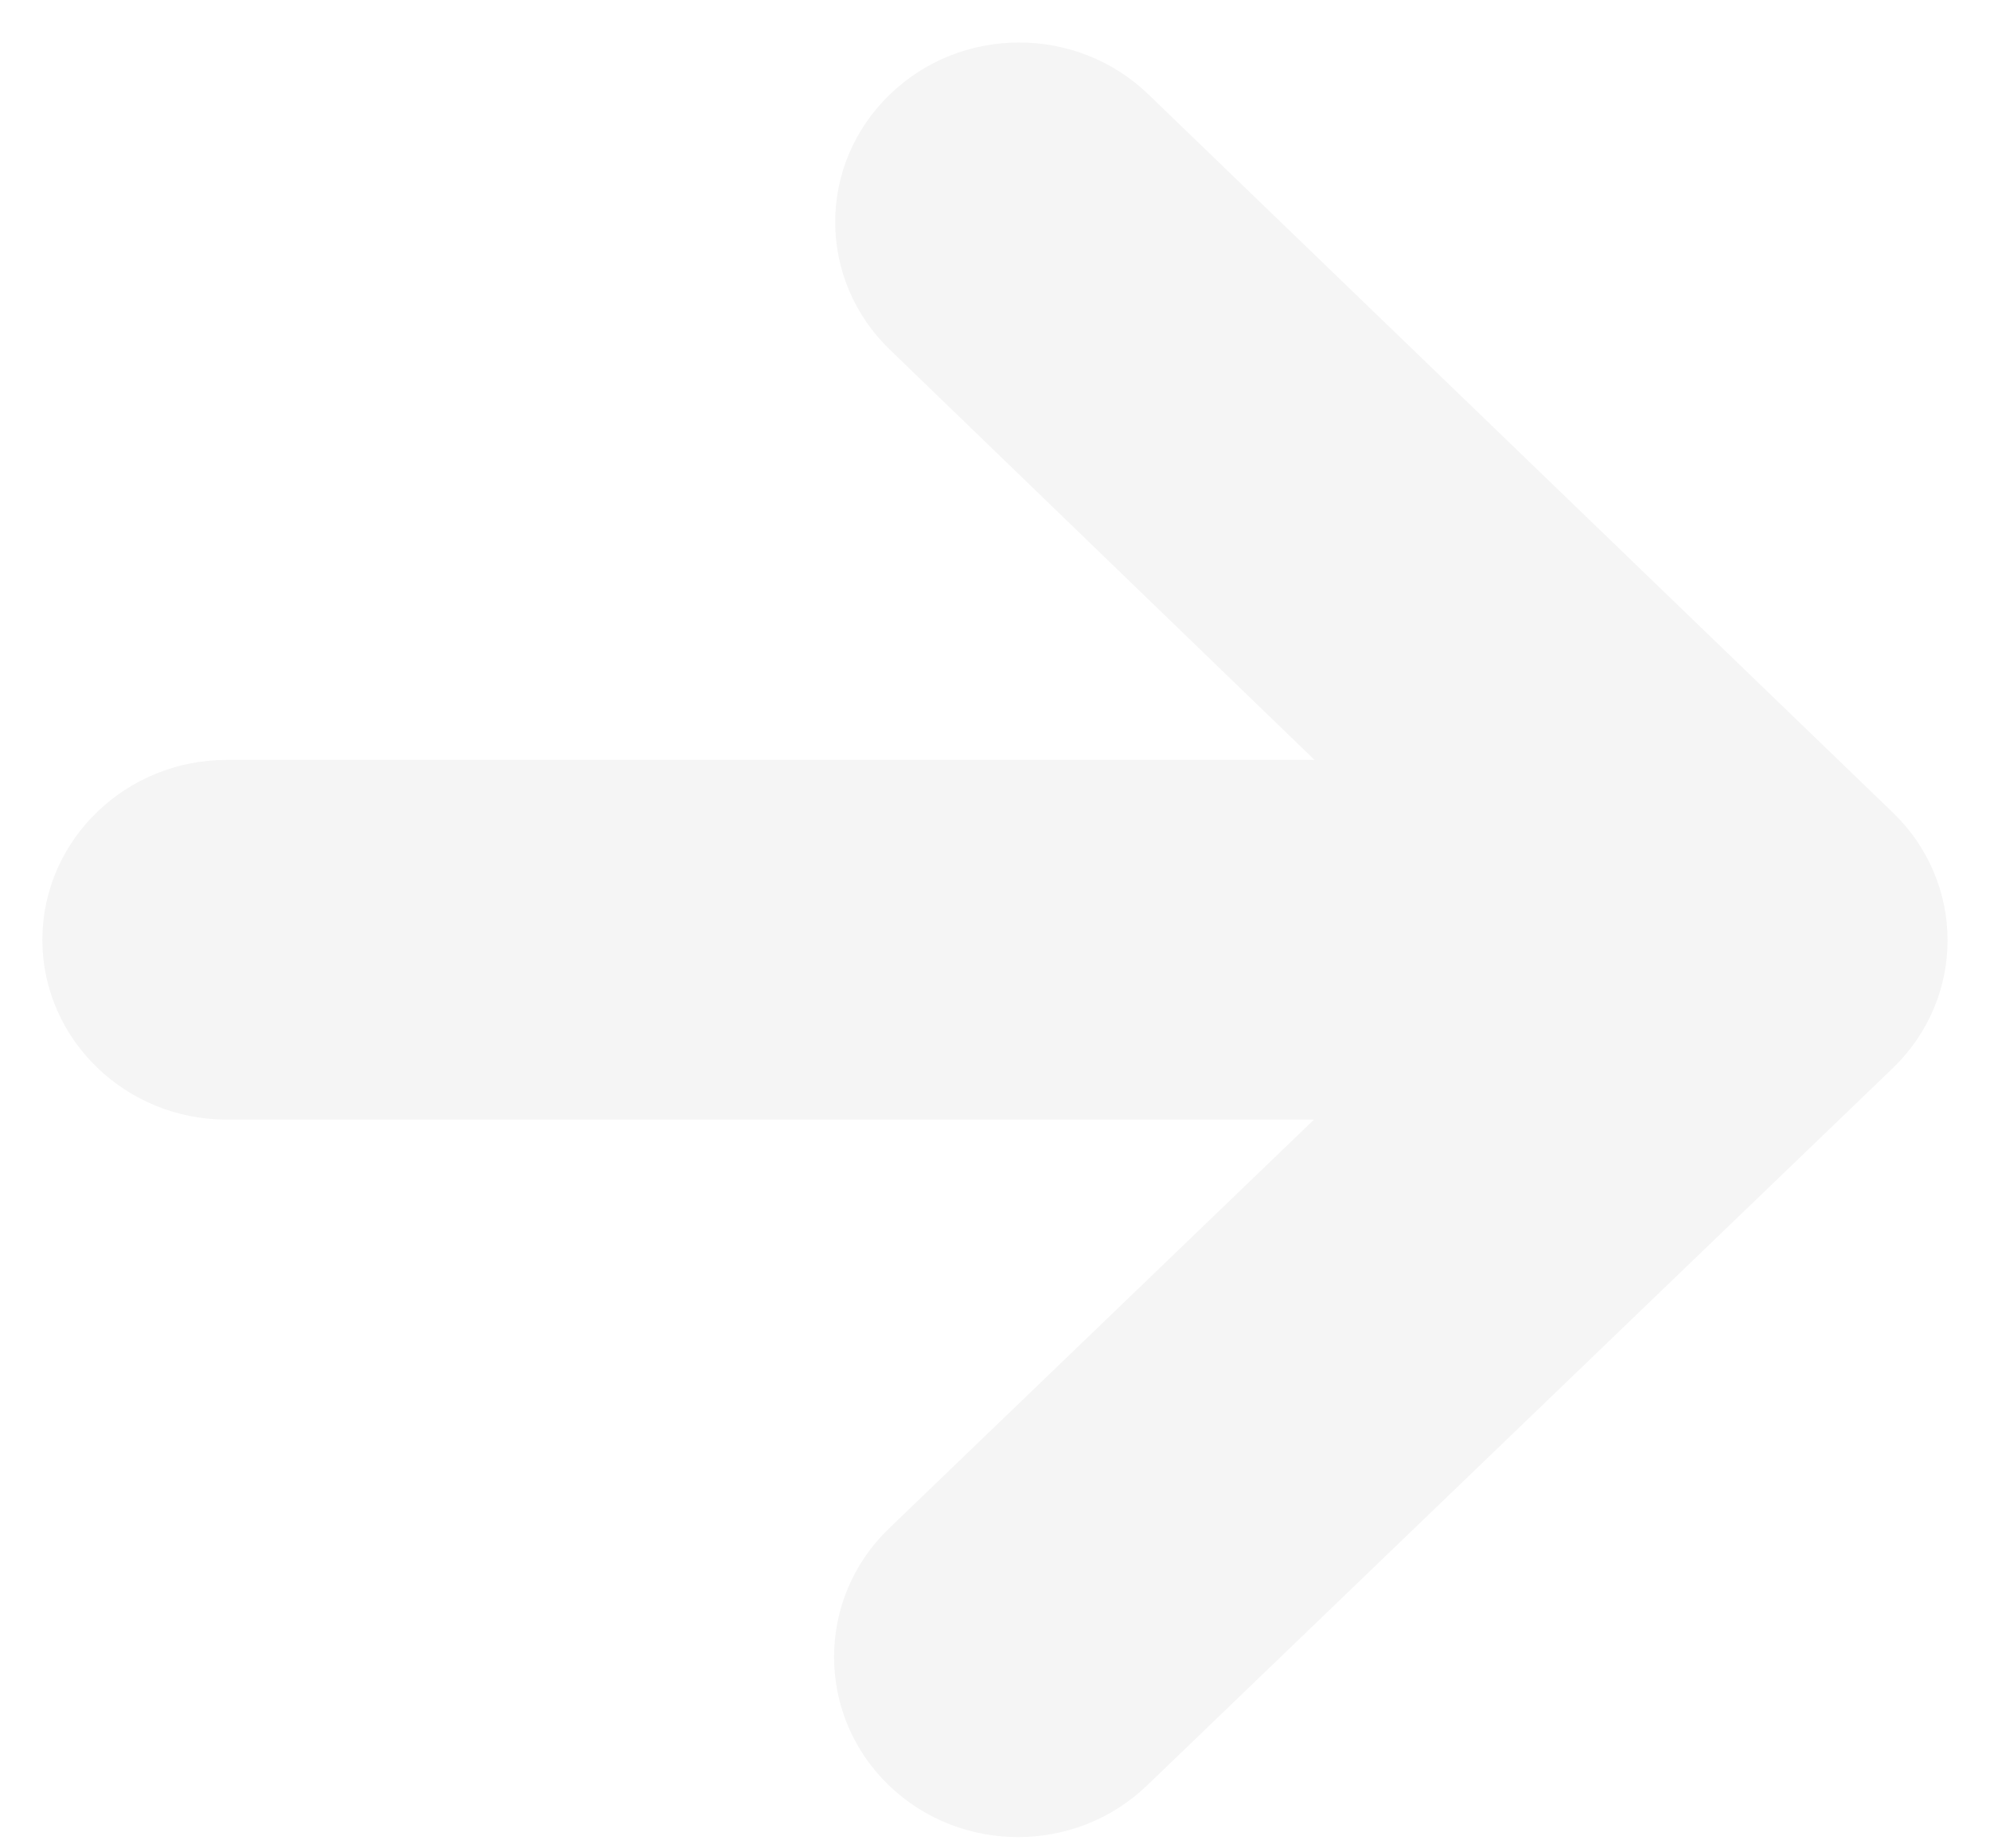
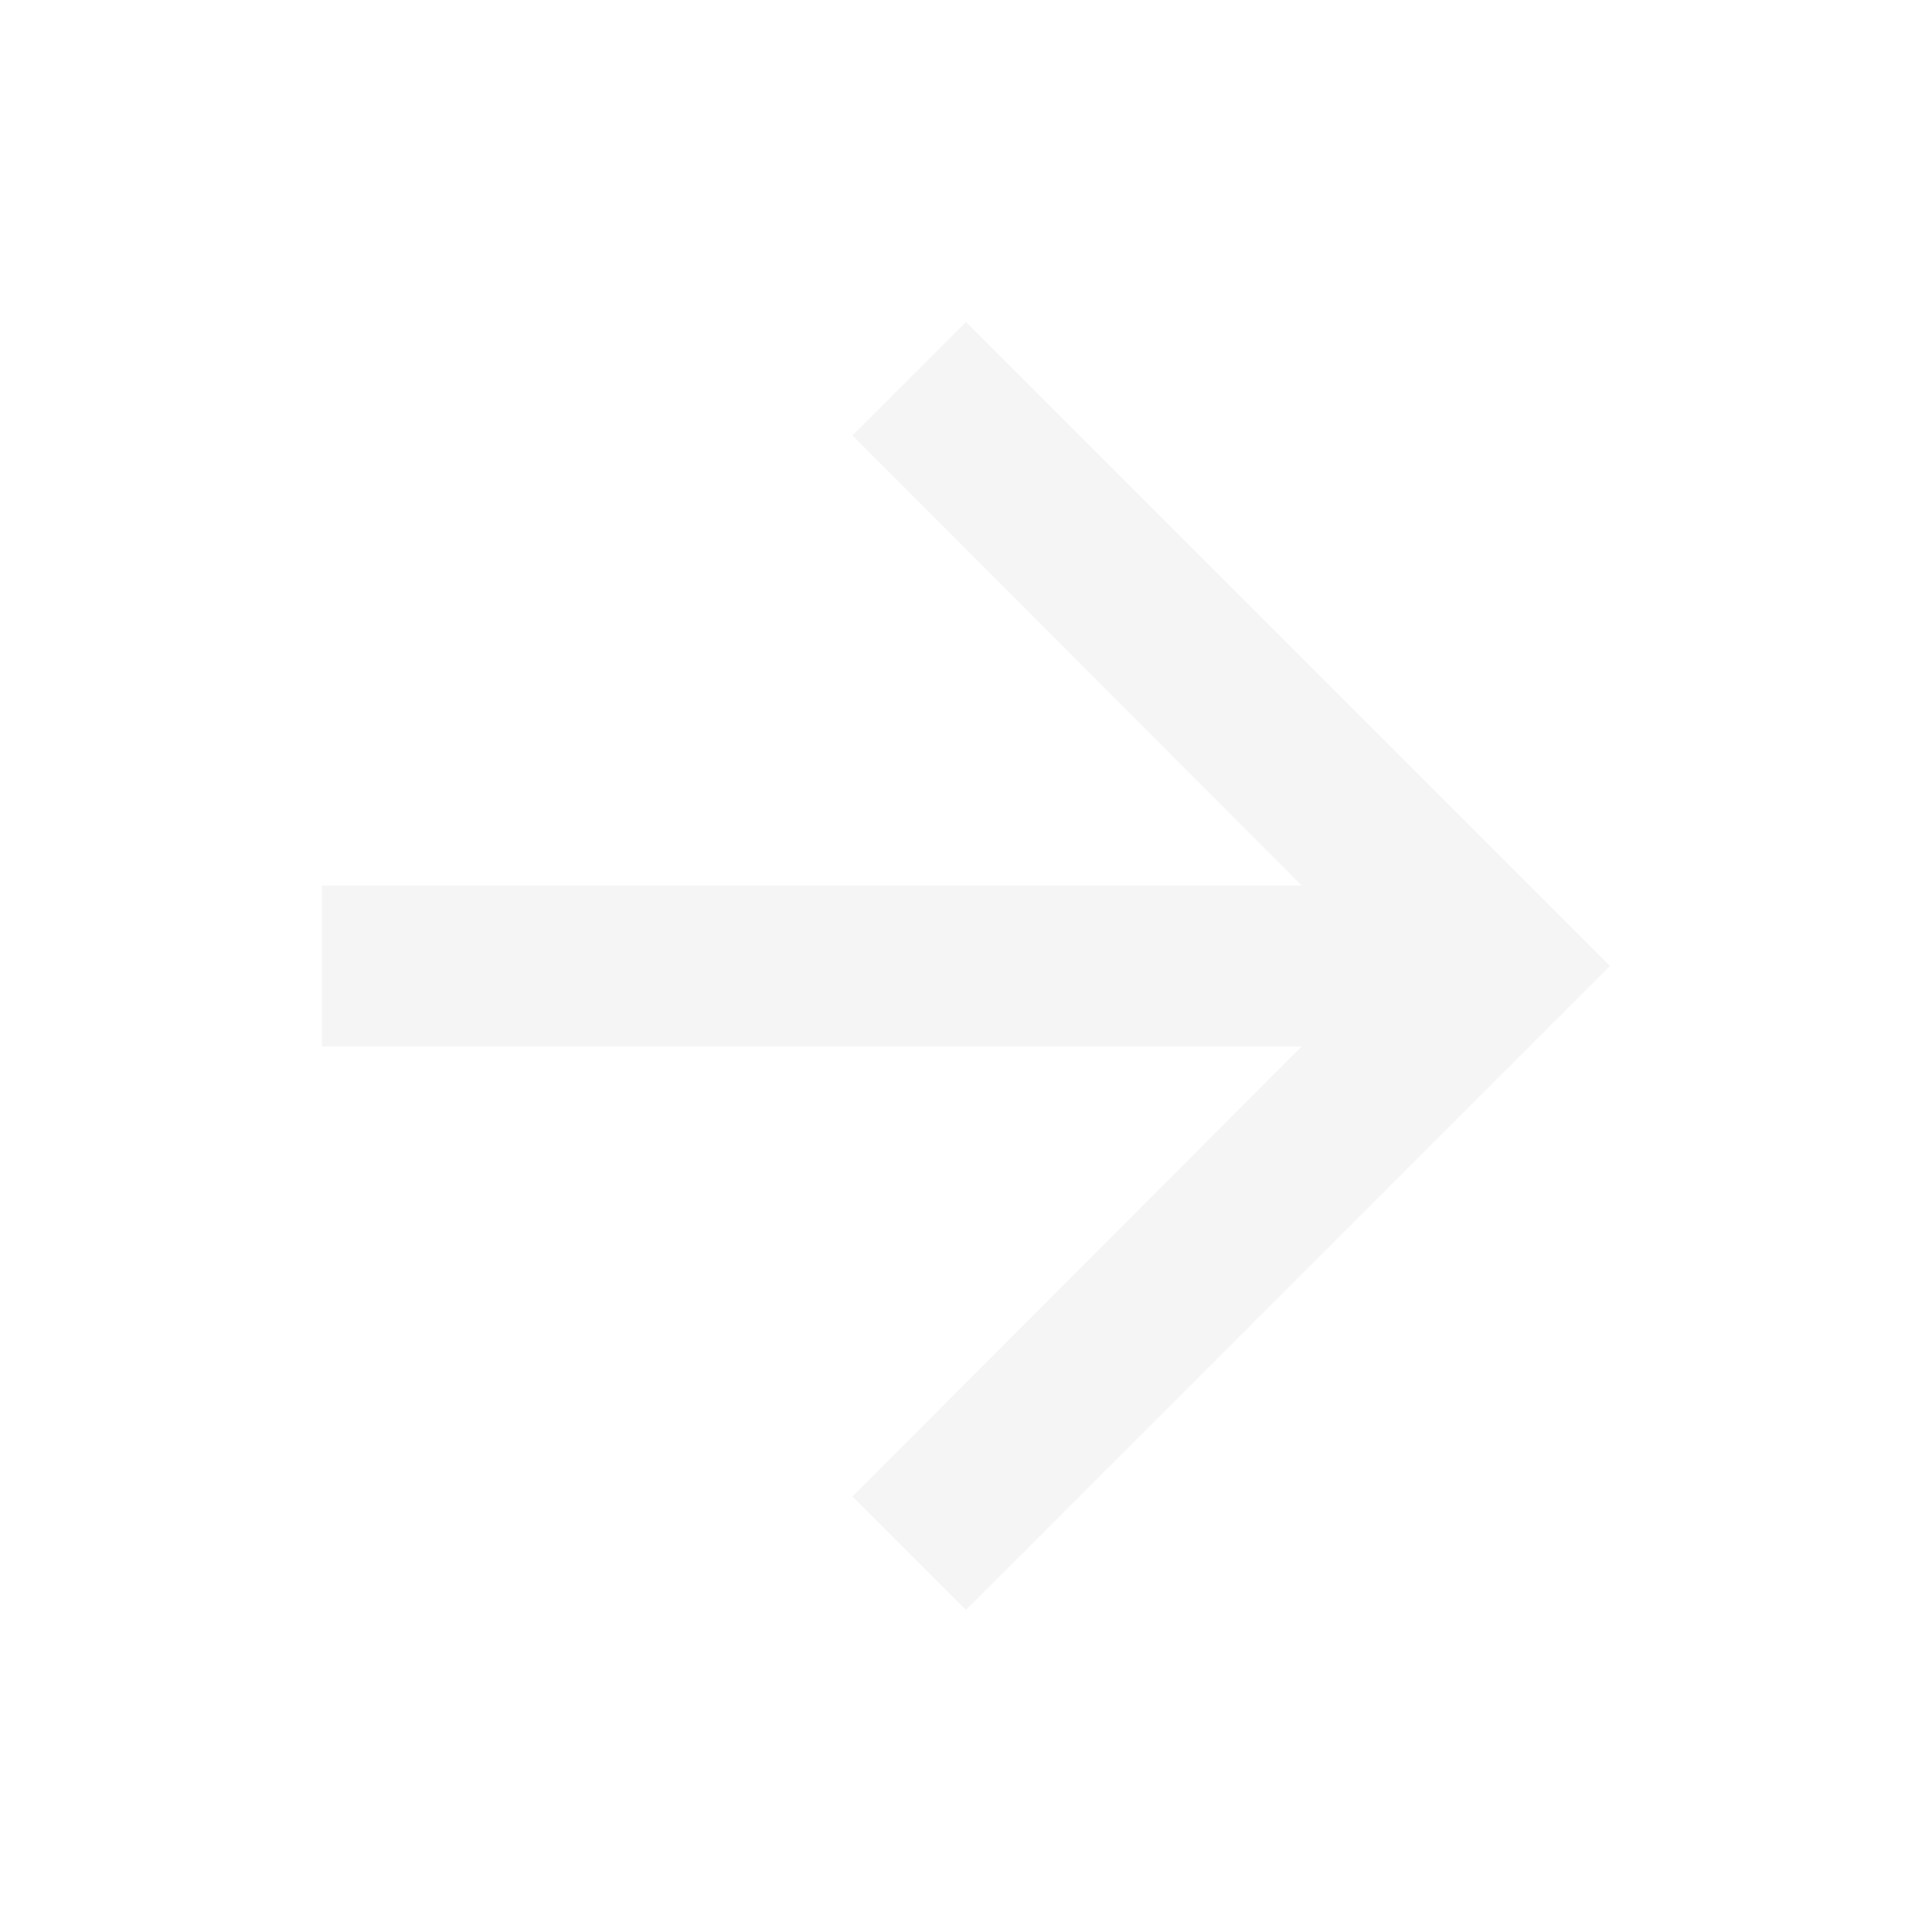
- <svg xmlns="http://www.w3.org/2000/svg" width="14" height="13" viewBox="0 0 14 13" fill="none">
-   <path d="M1.594 7.378H10.485L6.601 11.115C6.29 11.414 6.29 11.904 6.601 12.203C6.911 12.501 7.413 12.501 7.723 12.203L12.969 7.156C13.279 6.858 13.279 6.375 12.969 6.077L7.731 1.023C7.582 0.879 7.381 0.799 7.17 0.799C6.959 0.799 6.758 0.879 6.609 1.023C6.298 1.321 6.298 1.804 6.609 2.102L10.485 5.847H1.594C1.157 5.847 0.798 6.191 0.798 6.613C0.798 7.034 1.157 7.378 1.594 7.378Z" fill="#F5F5F5" stroke="#F5F5F5" />
+ <svg xmlns="http://www.w3.org/2000/svg" width="40" height="40" viewBox="0 0 40 40" fill="none">
+   <path d="M19.999 6.666L17.649 9.016L26.949 18.333H6.666V21.666H26.949L17.649 30.983L19.999 33.333L33.333 19.999L19.999 6.666Z" fill="#F5F5F5" />
</svg>
